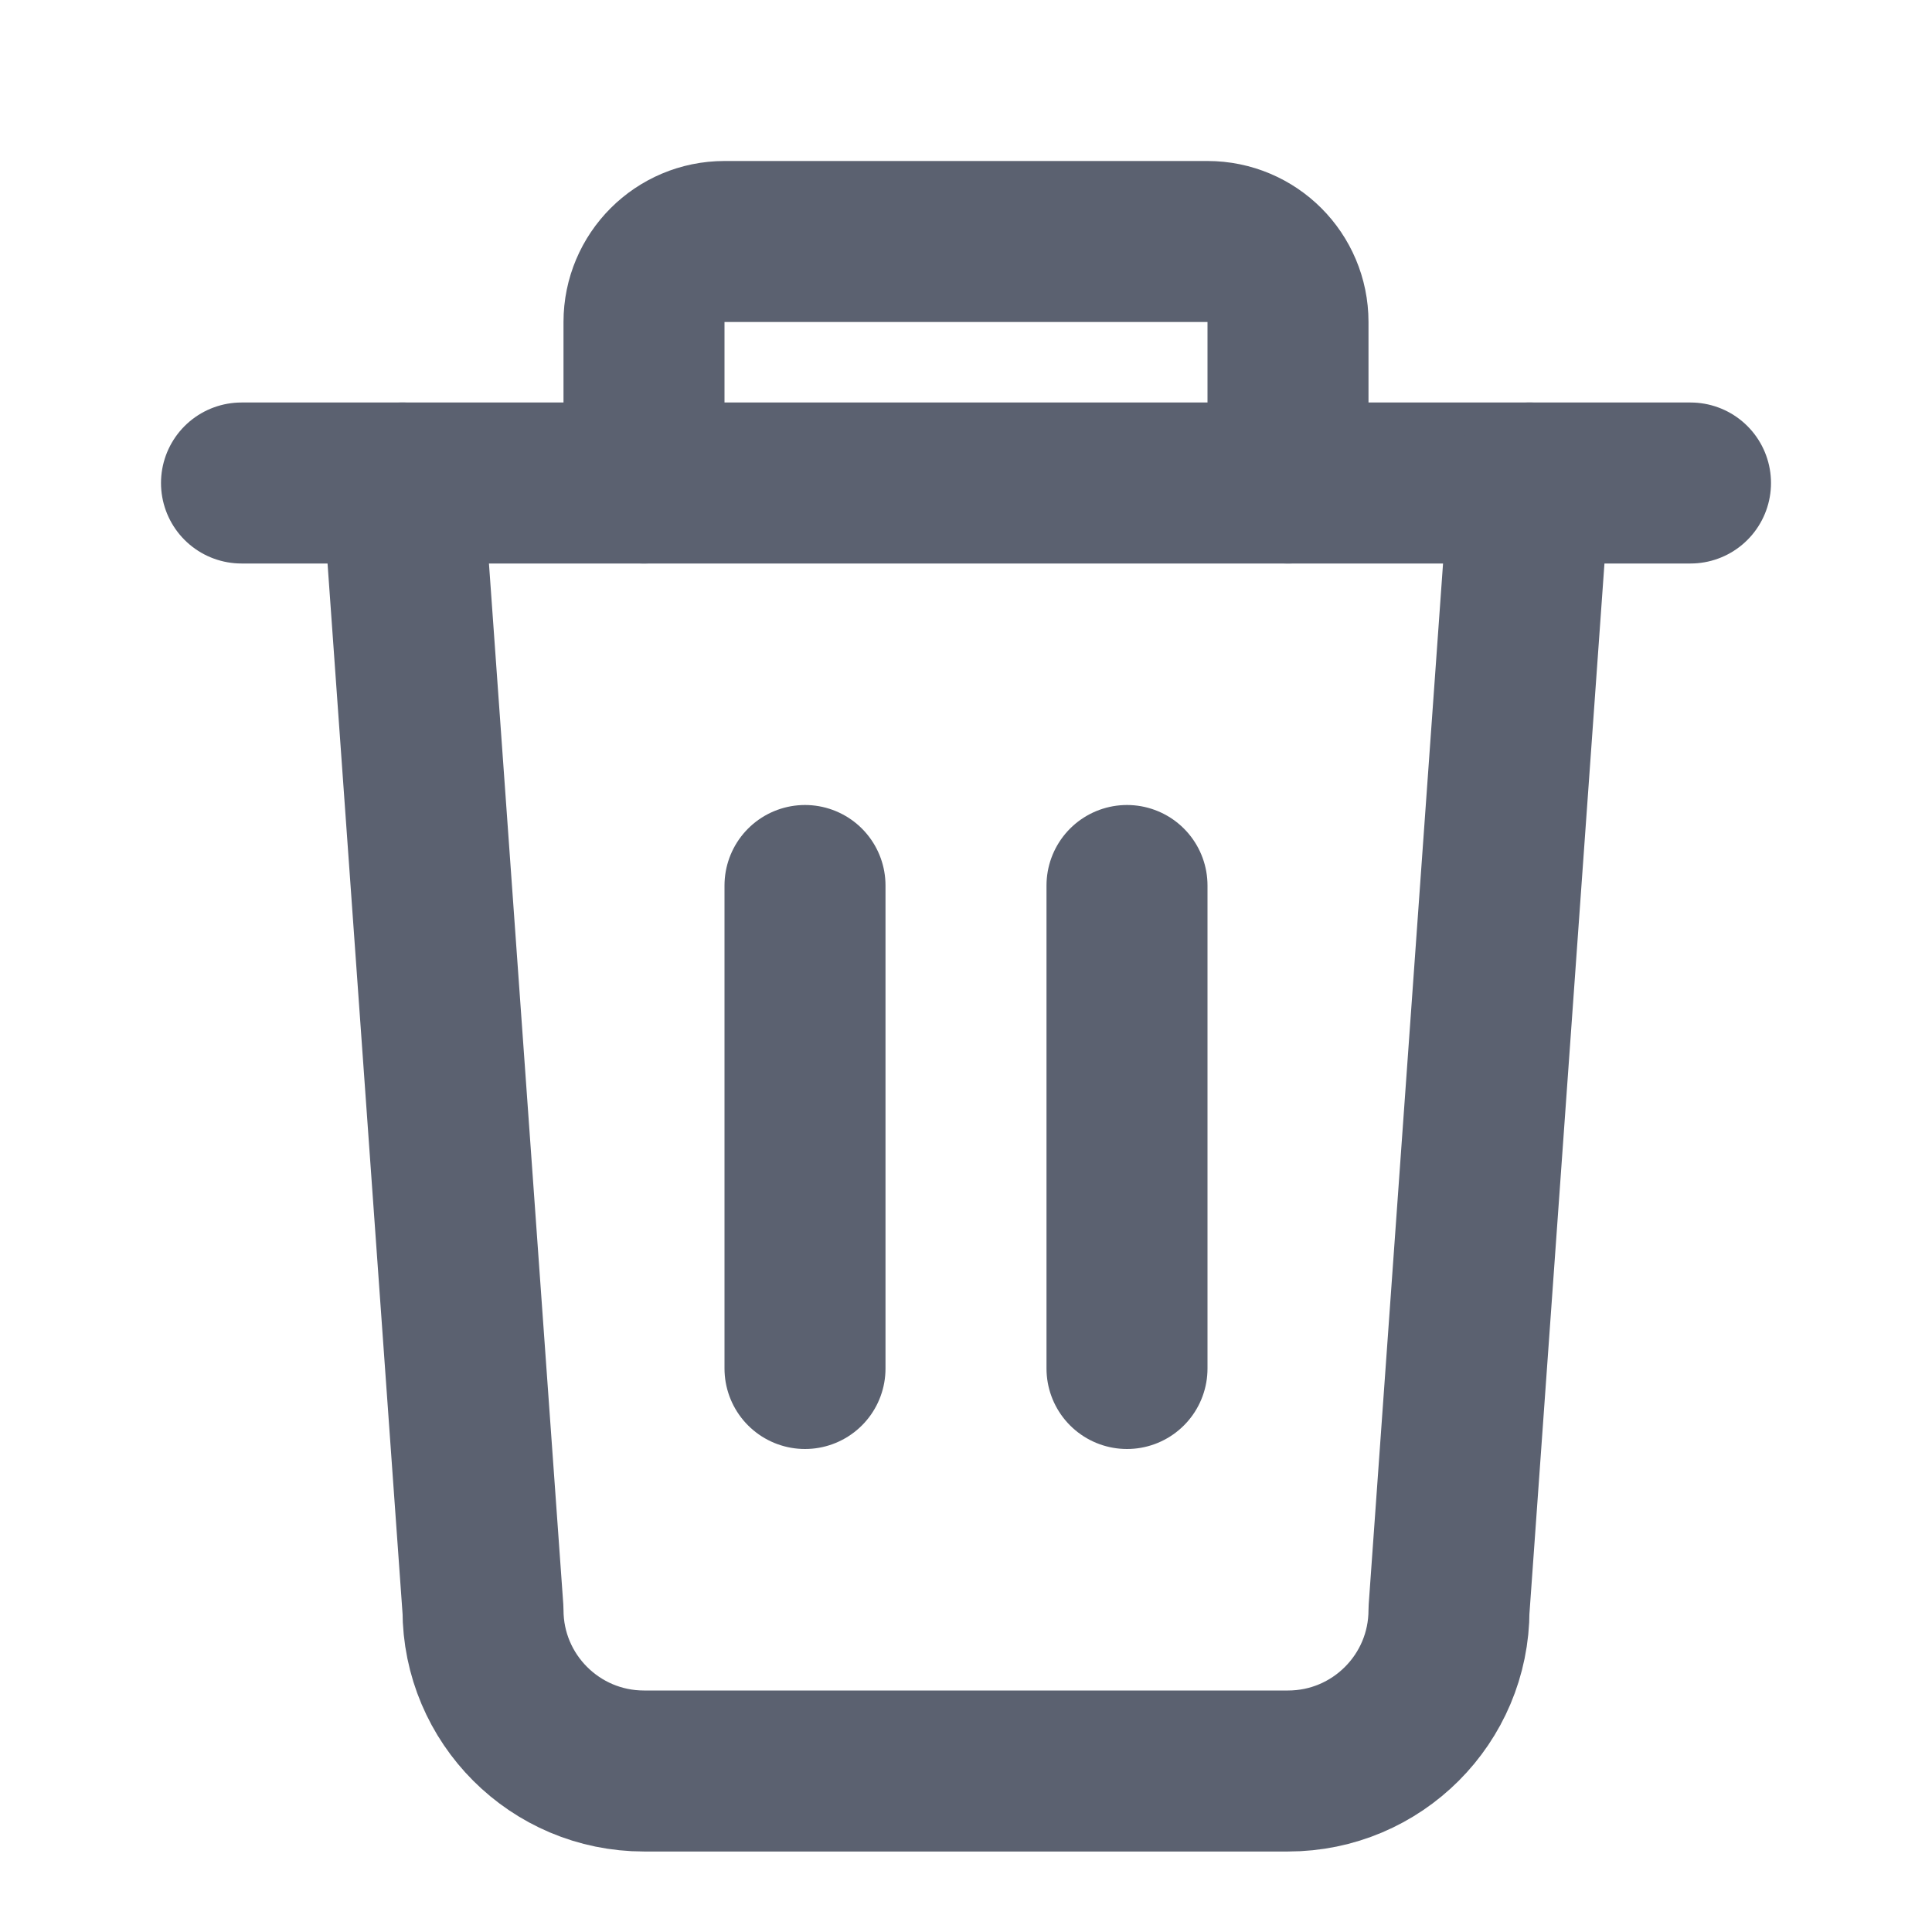
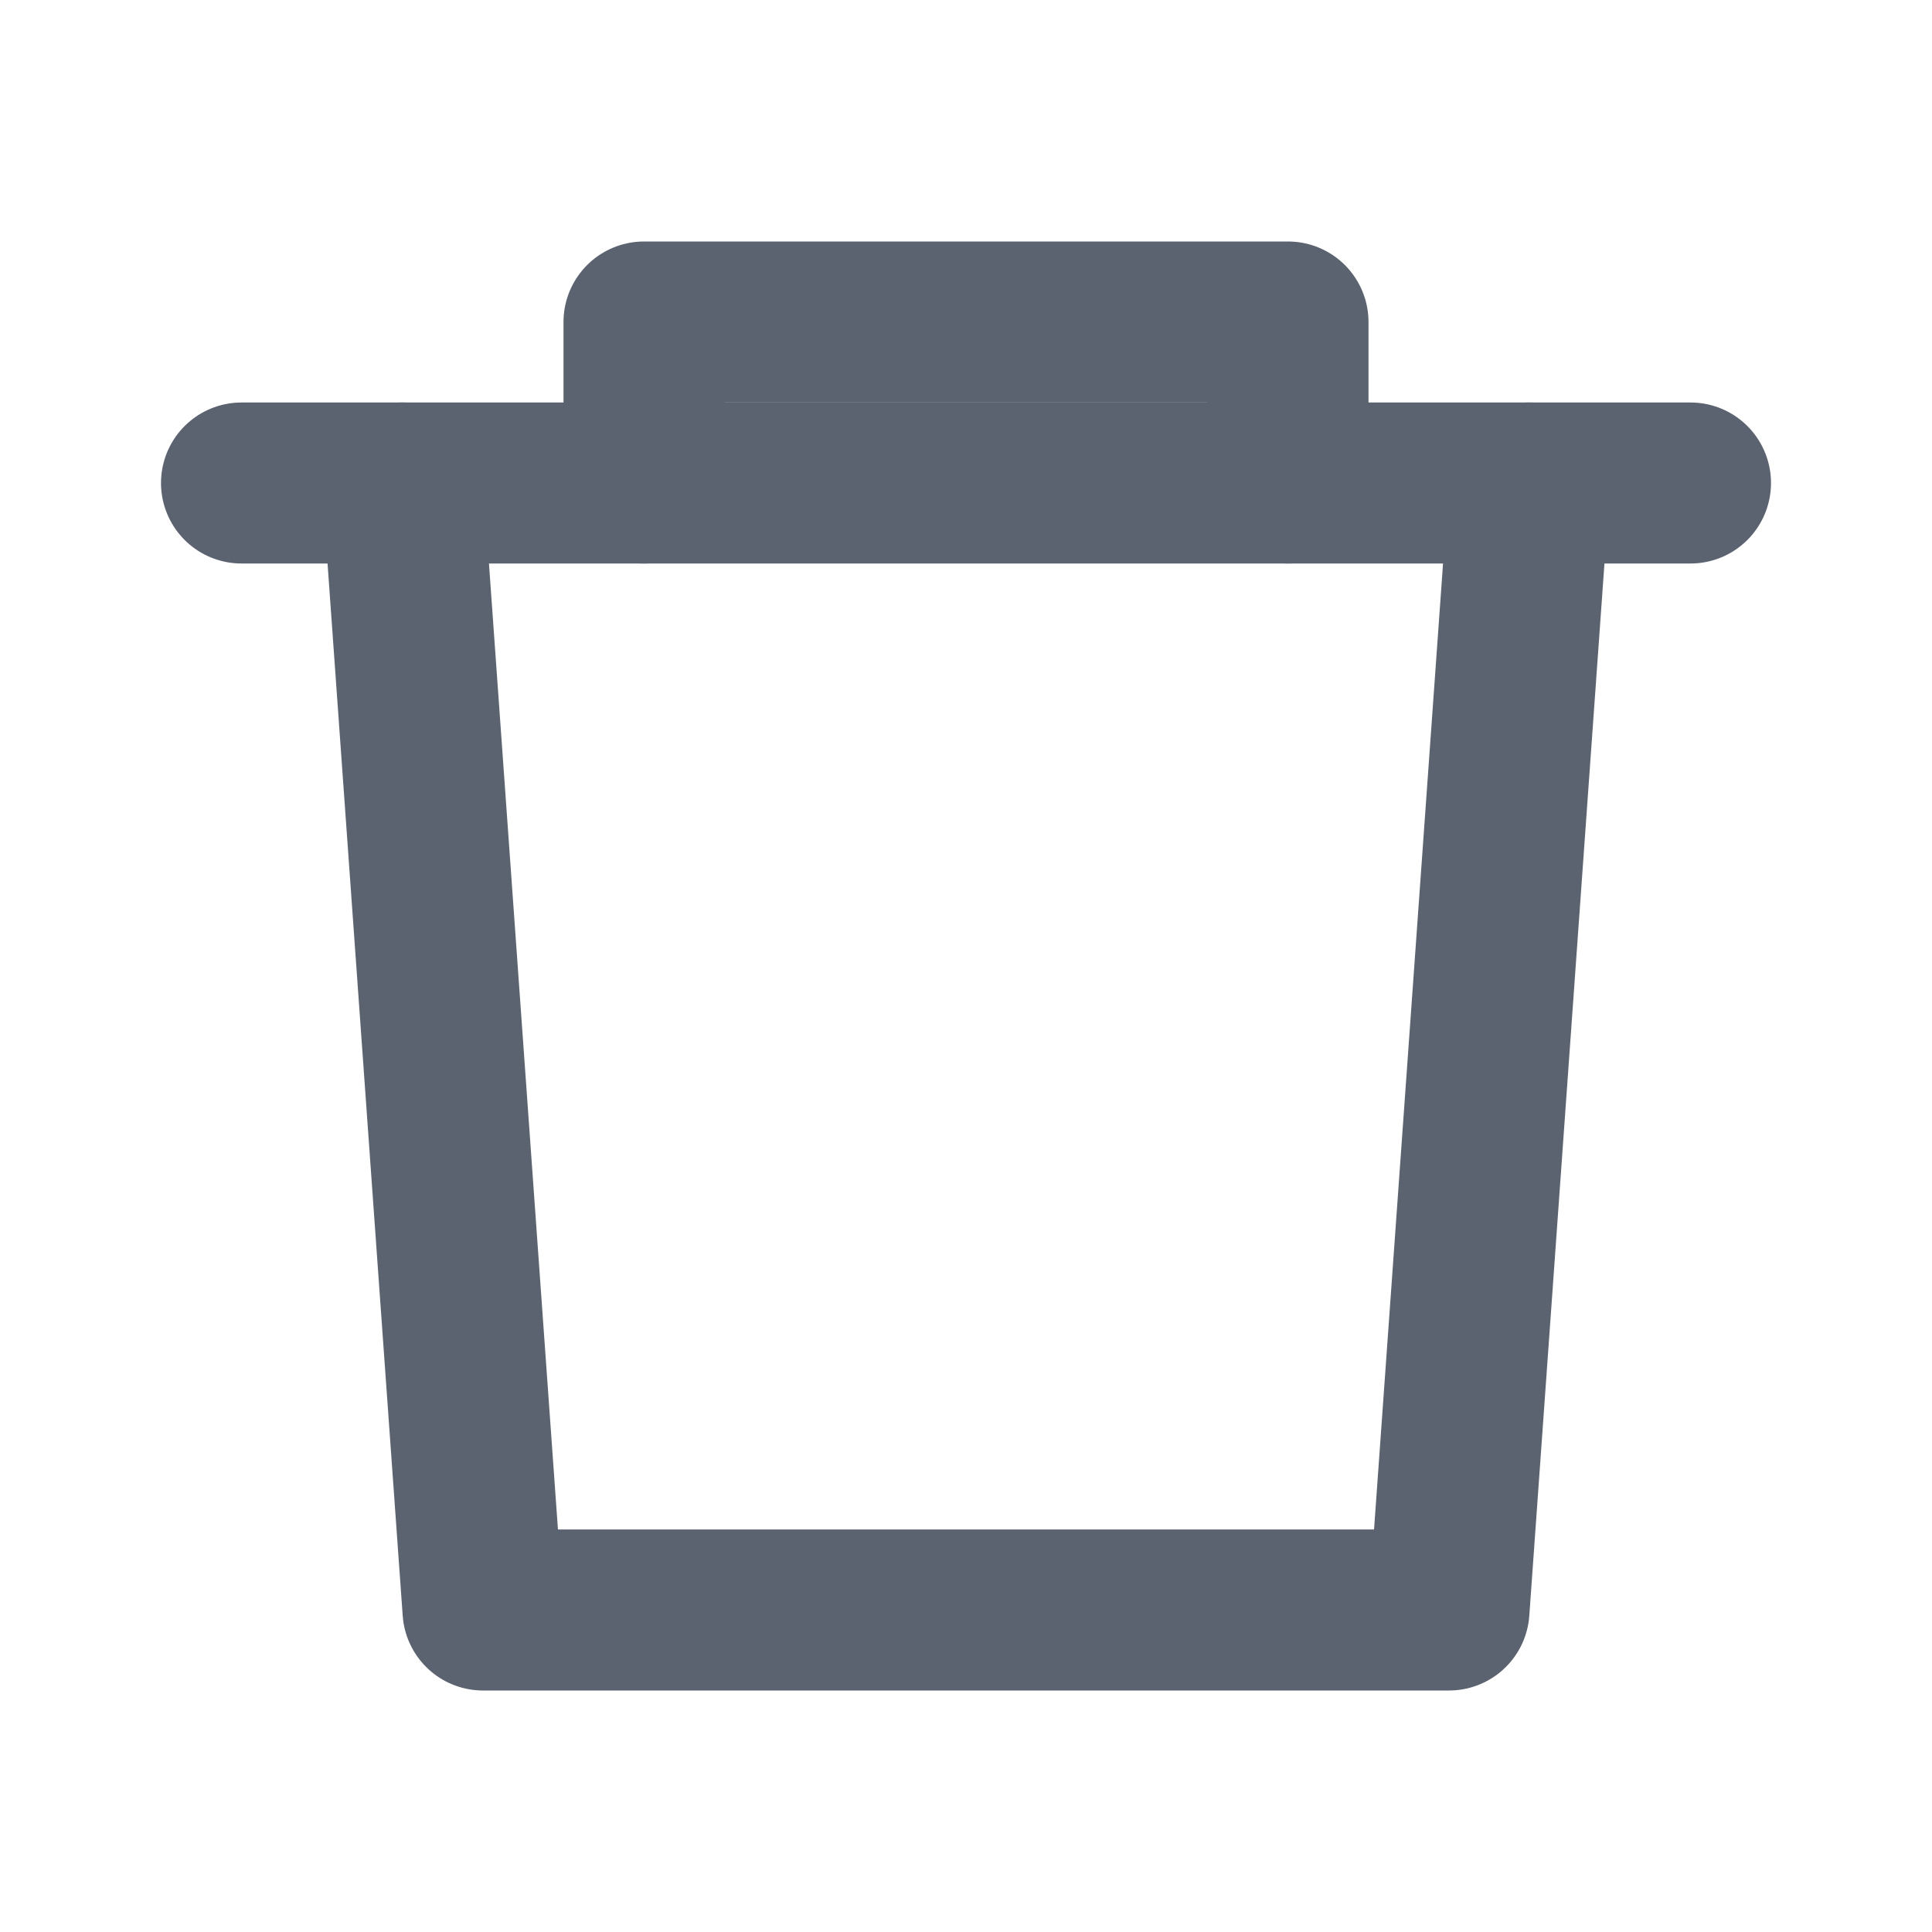
- <svg xmlns="http://www.w3.org/2000/svg" width="20" height="20" viewBox="0 0 24 24" fill="none" stroke="#5b6170" stroke-width="2" stroke-linecap="round" stroke-linejoin="round">
+ <svg xmlns="http://www.w3.org/2000/svg" width="24" height="24" viewBox="0 0 24 24" fill="none" stroke="#5B6270" stroke-width="2" stroke-linecap="round" stroke-linejoin="round">
  <path d="M3 6h18" />
-   <path d="M8 6V4a1 1 0 0 1 1-1h6a1 1 0 0 1 1 1v2" />
-   <path d="M19 6l-1 14a2 2 0 0 1-2 2H8a2 2 0 0 1-2-2L5 6" />
-   <path d="M10 11v6" />
-   <path d="M14 11v6" />
+   <path d="M8 6V4h8v2" />
+   <path d="M19 6l-1 14H6L5 6" />
</svg>
